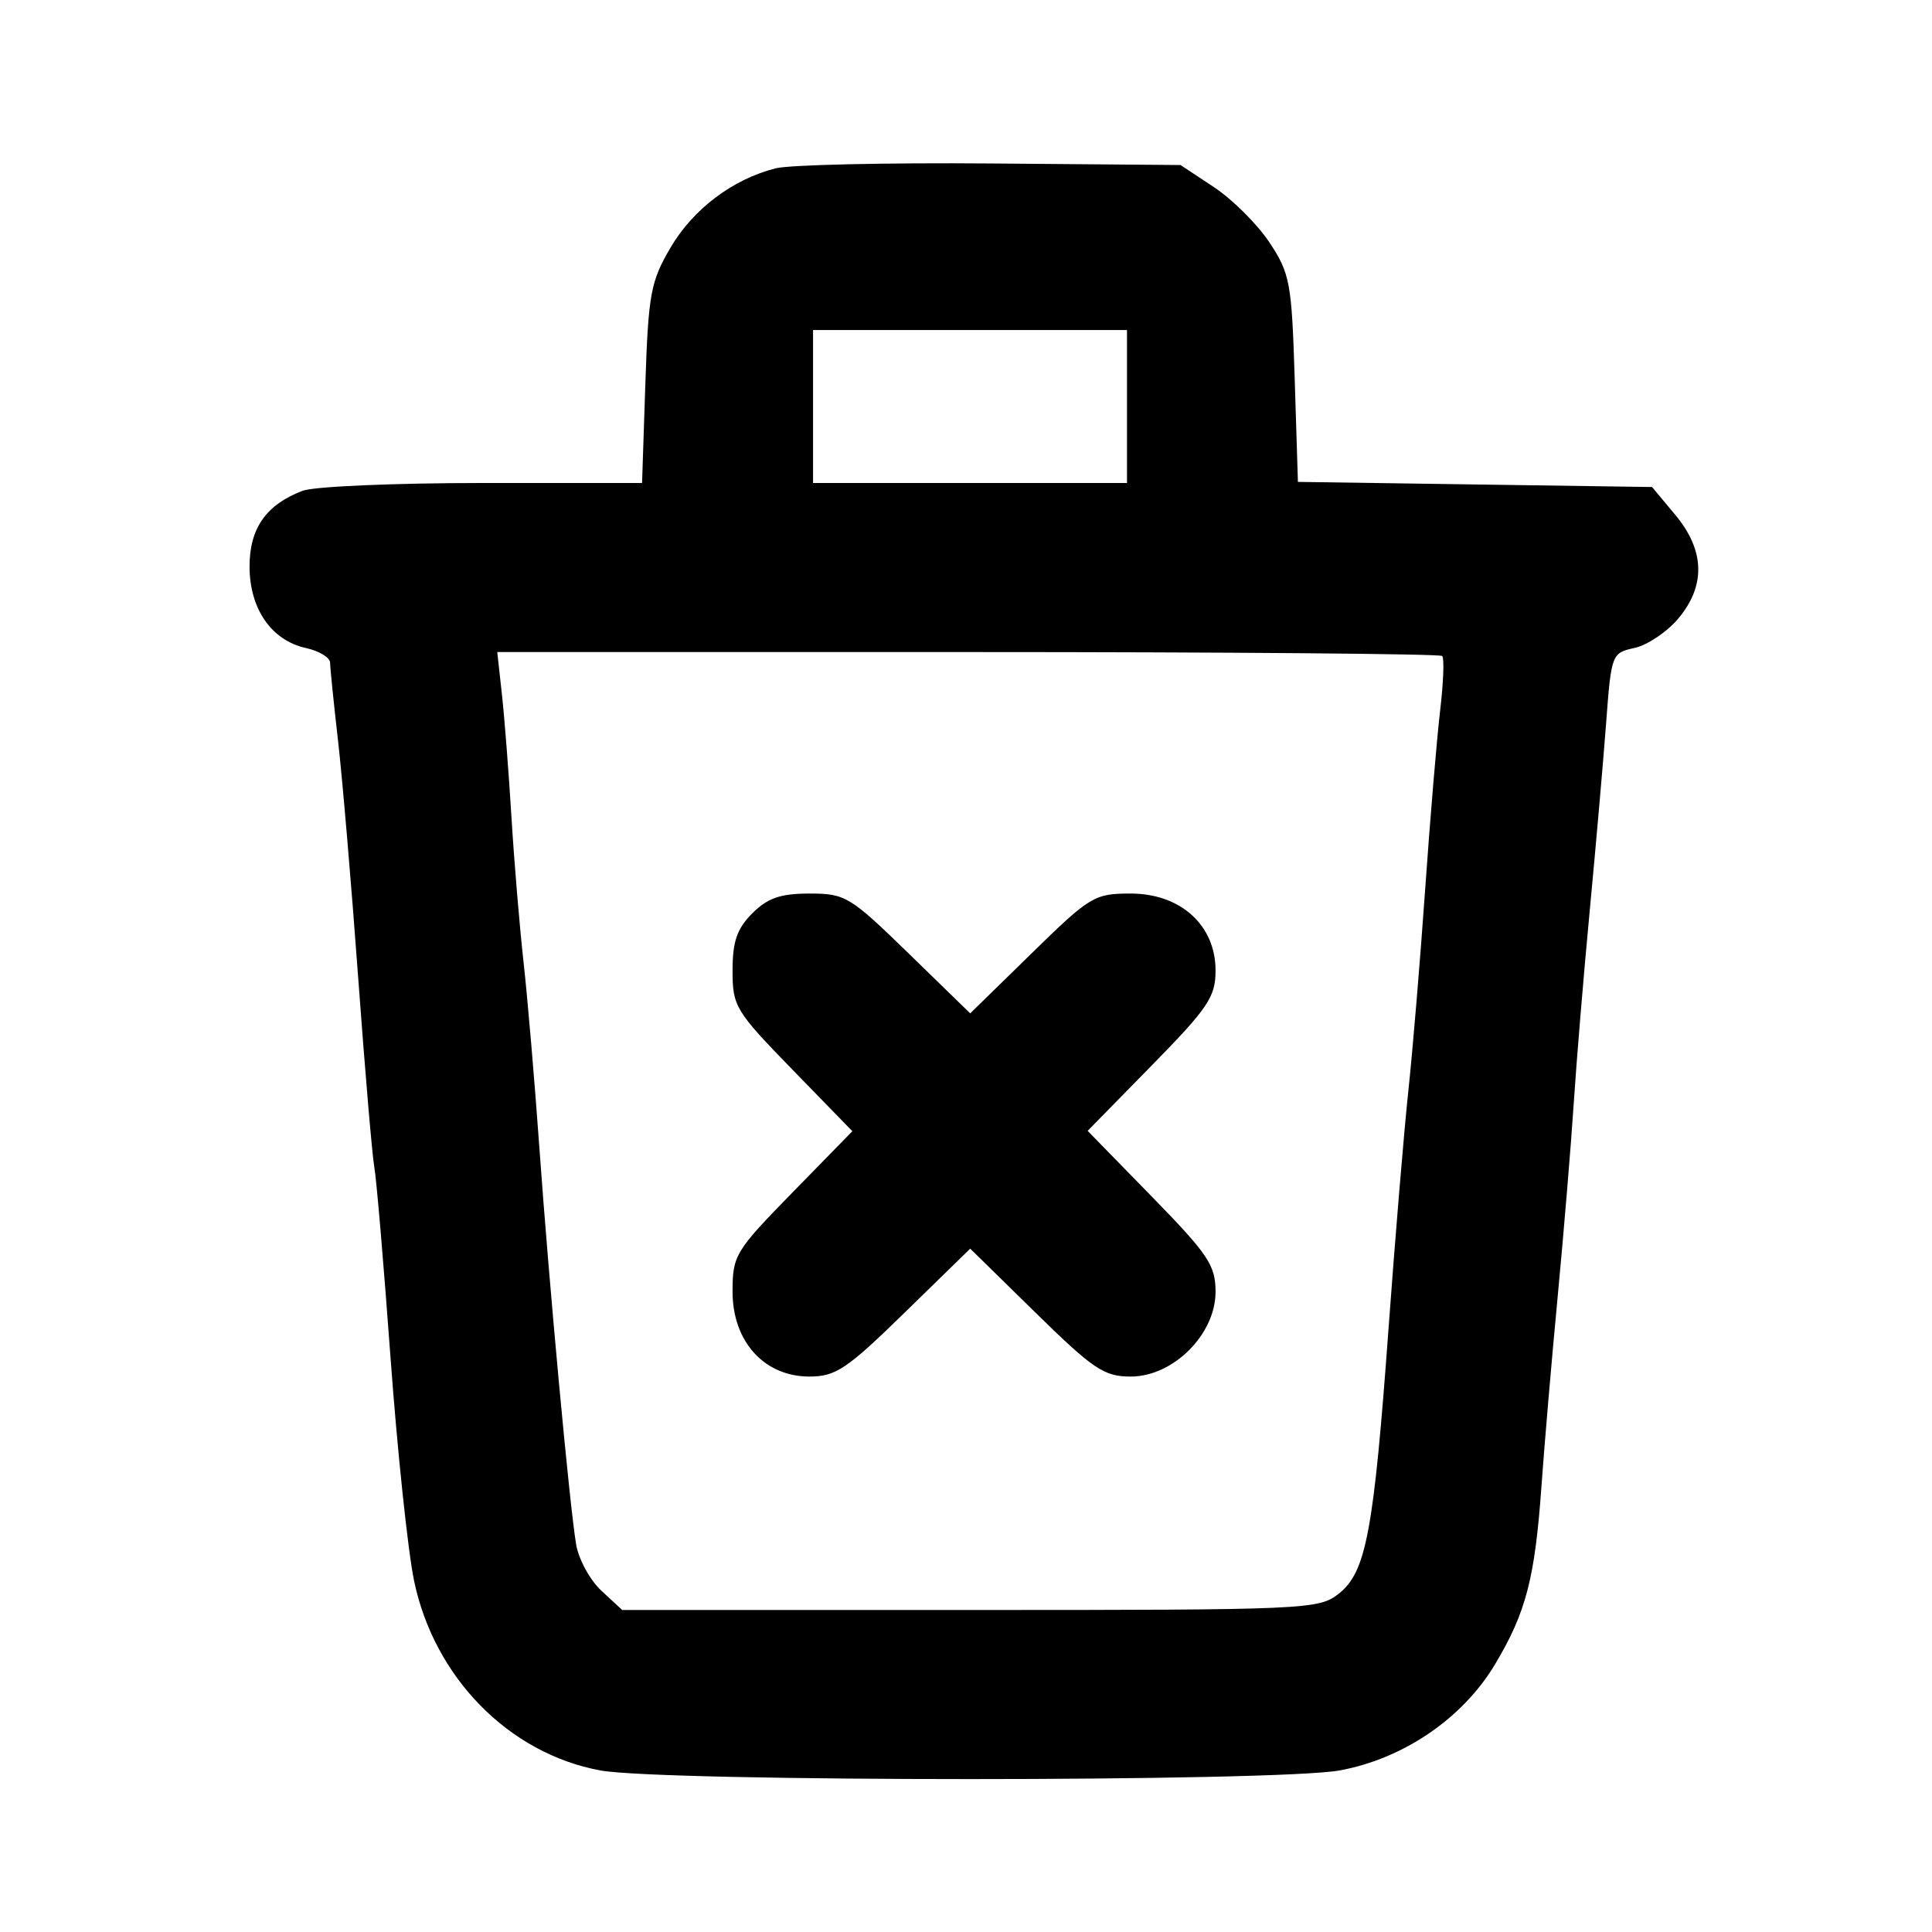
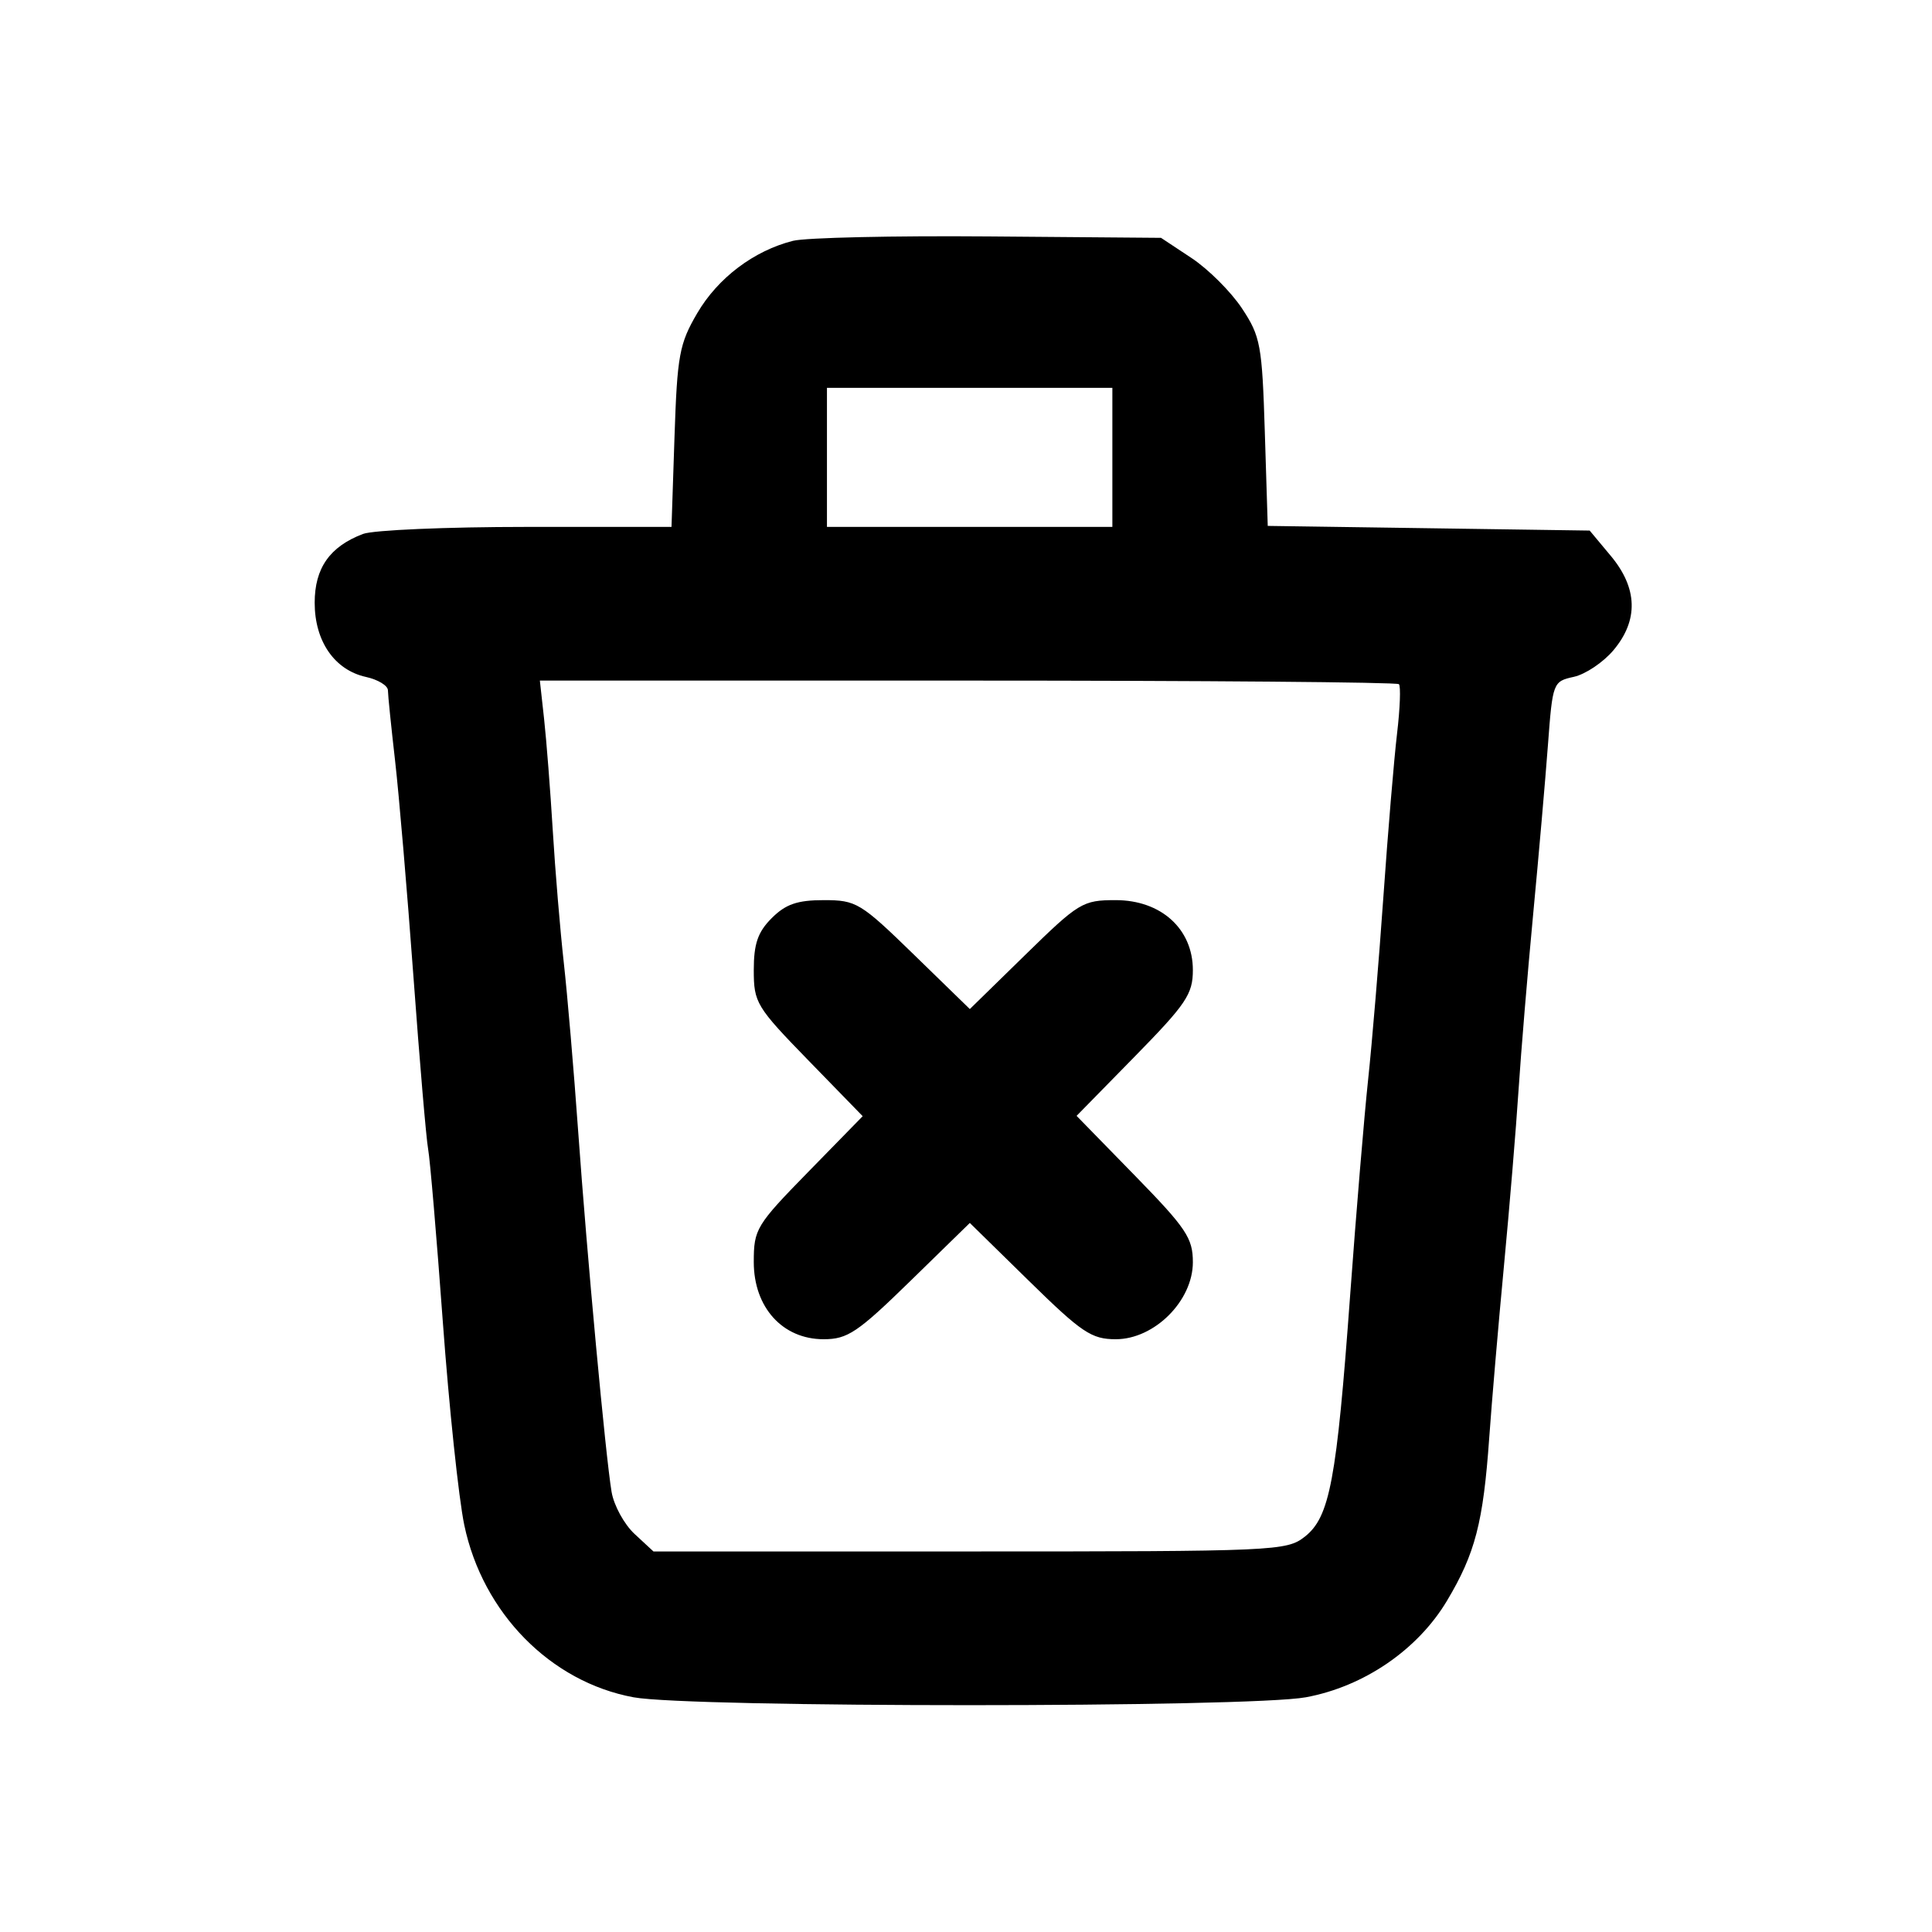
- <svg xmlns="http://www.w3.org/2000/svg" width="240" height="240" viewBox="0 0 240 240" version="1.1">
+ <svg xmlns="http://www.w3.org/2000/svg" width="240" height="240" viewBox="-12 -12 264 264" version="1.1">
  <path d="M 96.358 20.908 C 91.015 22.260, 86.101 25.971, 83.280 30.785 C 80.827 34.970, 80.540 36.533, 80.168 47.698 L 79.759 60 59.944 60 C 49.047 60, 38.994 60.432, 37.605 60.960 C 33.063 62.687, 31 65.624, 31 70.365 C 31 75.630, 33.718 79.559, 38.012 80.503 C 39.655 80.864, 41.003 81.686, 41.008 82.329 C 41.012 82.973, 41.452 87.297, 41.985 91.939 C 42.519 96.580, 43.648 109.855, 44.494 121.439 C 45.340 133.022, 46.243 143.625, 46.500 145 C 46.757 146.375, 47.662 157.009, 48.511 168.632 C 49.360 180.255, 50.679 192.747, 51.442 196.394 C 53.954 208.399, 63.223 217.831, 74.570 219.928 C 82.340 221.365, 158.672 221.363, 166.443 219.926 C 174.377 218.459, 181.715 213.442, 185.718 206.748 C 189.577 200.292, 190.677 196.057, 191.495 184.500 C 191.845 179.550, 192.750 168.975, 193.507 161 C 194.263 153.025, 195.160 142.225, 195.500 137 C 195.840 131.775, 196.737 120.975, 197.493 113 C 198.250 105.025, 199.162 94.590, 199.519 89.811 C 200.160 81.244, 200.210 81.113, 203.058 80.487 C 204.646 80.138, 207.083 78.502, 208.473 76.850 C 211.913 72.761, 211.790 68.371, 208.111 63.962 L 205.223 60.500 183.227 60.181 L 161.232 59.863 160.833 47.059 C 160.462 35.132, 160.248 33.972, 157.709 30.136 C 156.209 27.871, 153.108 24.776, 150.816 23.259 L 146.650 20.500 123.075 20.307 C 110.109 20.201, 98.086 20.471, 96.358 20.908 M 101 50.500 L 101 60 120.500 60 L 140 60 140 50.500 L 140 41 120.500 41 L 101 41 101 50.500 M 62.349 86.250 C 62.667 89.138, 63.201 96, 63.535 101.500 C 63.868 107, 64.544 115.100, 65.035 119.500 C 65.527 123.900, 66.410 134.250, 66.998 142.500 C 68.224 159.712, 70.743 186.912, 71.570 191.859 C 71.879 193.706, 73.293 196.293, 74.712 197.609 L 77.292 200 120.511 200 C 162.359 200, 163.812 199.936, 166.298 197.980 C 169.708 195.298, 170.645 190.311, 172.491 165 C 173.313 153.725, 174.420 140.450, 174.951 135.500 C 175.482 130.550, 176.420 119.300, 177.037 110.500 C 177.654 101.700, 178.493 91.683, 178.902 88.239 C 179.310 84.796, 179.425 81.758, 179.156 81.489 C 178.887 81.220, 152.365 81, 120.218 81 L 61.770 81 62.349 86.250 M 93.455 113.455 C 91.551 115.358, 91 116.955, 91 120.569 C 91 125.014, 91.345 125.584, 98.442 132.877 L 105.883 140.523 98.442 148.136 C 91.320 155.420, 91 155.950, 91 160.451 C 91 166.652, 94.934 171, 100.545 171 C 103.817 171, 105.184 170.083, 112.383 163.056 L 120.522 155.111 128.628 163.056 C 135.831 170.115, 137.150 171, 140.467 171 C 145.749 171, 151 165.754, 151 160.478 C 151 157.177, 150.101 155.834, 143.056 148.617 L 135.111 140.478 143.056 132.372 C 150.097 125.187, 151 123.844, 151 120.556 C 151 114.933, 146.658 111, 140.451 111 C 135.950 111, 135.420 111.320, 128.136 118.442 L 120.523 125.883 112.877 118.442 C 105.584 111.345, 105.014 111, 100.569 111 C 96.955 111, 95.358 111.551, 93.455 113.455" stroke="none" fill="#000000" fill-rule="evenodd" />
</svg>
